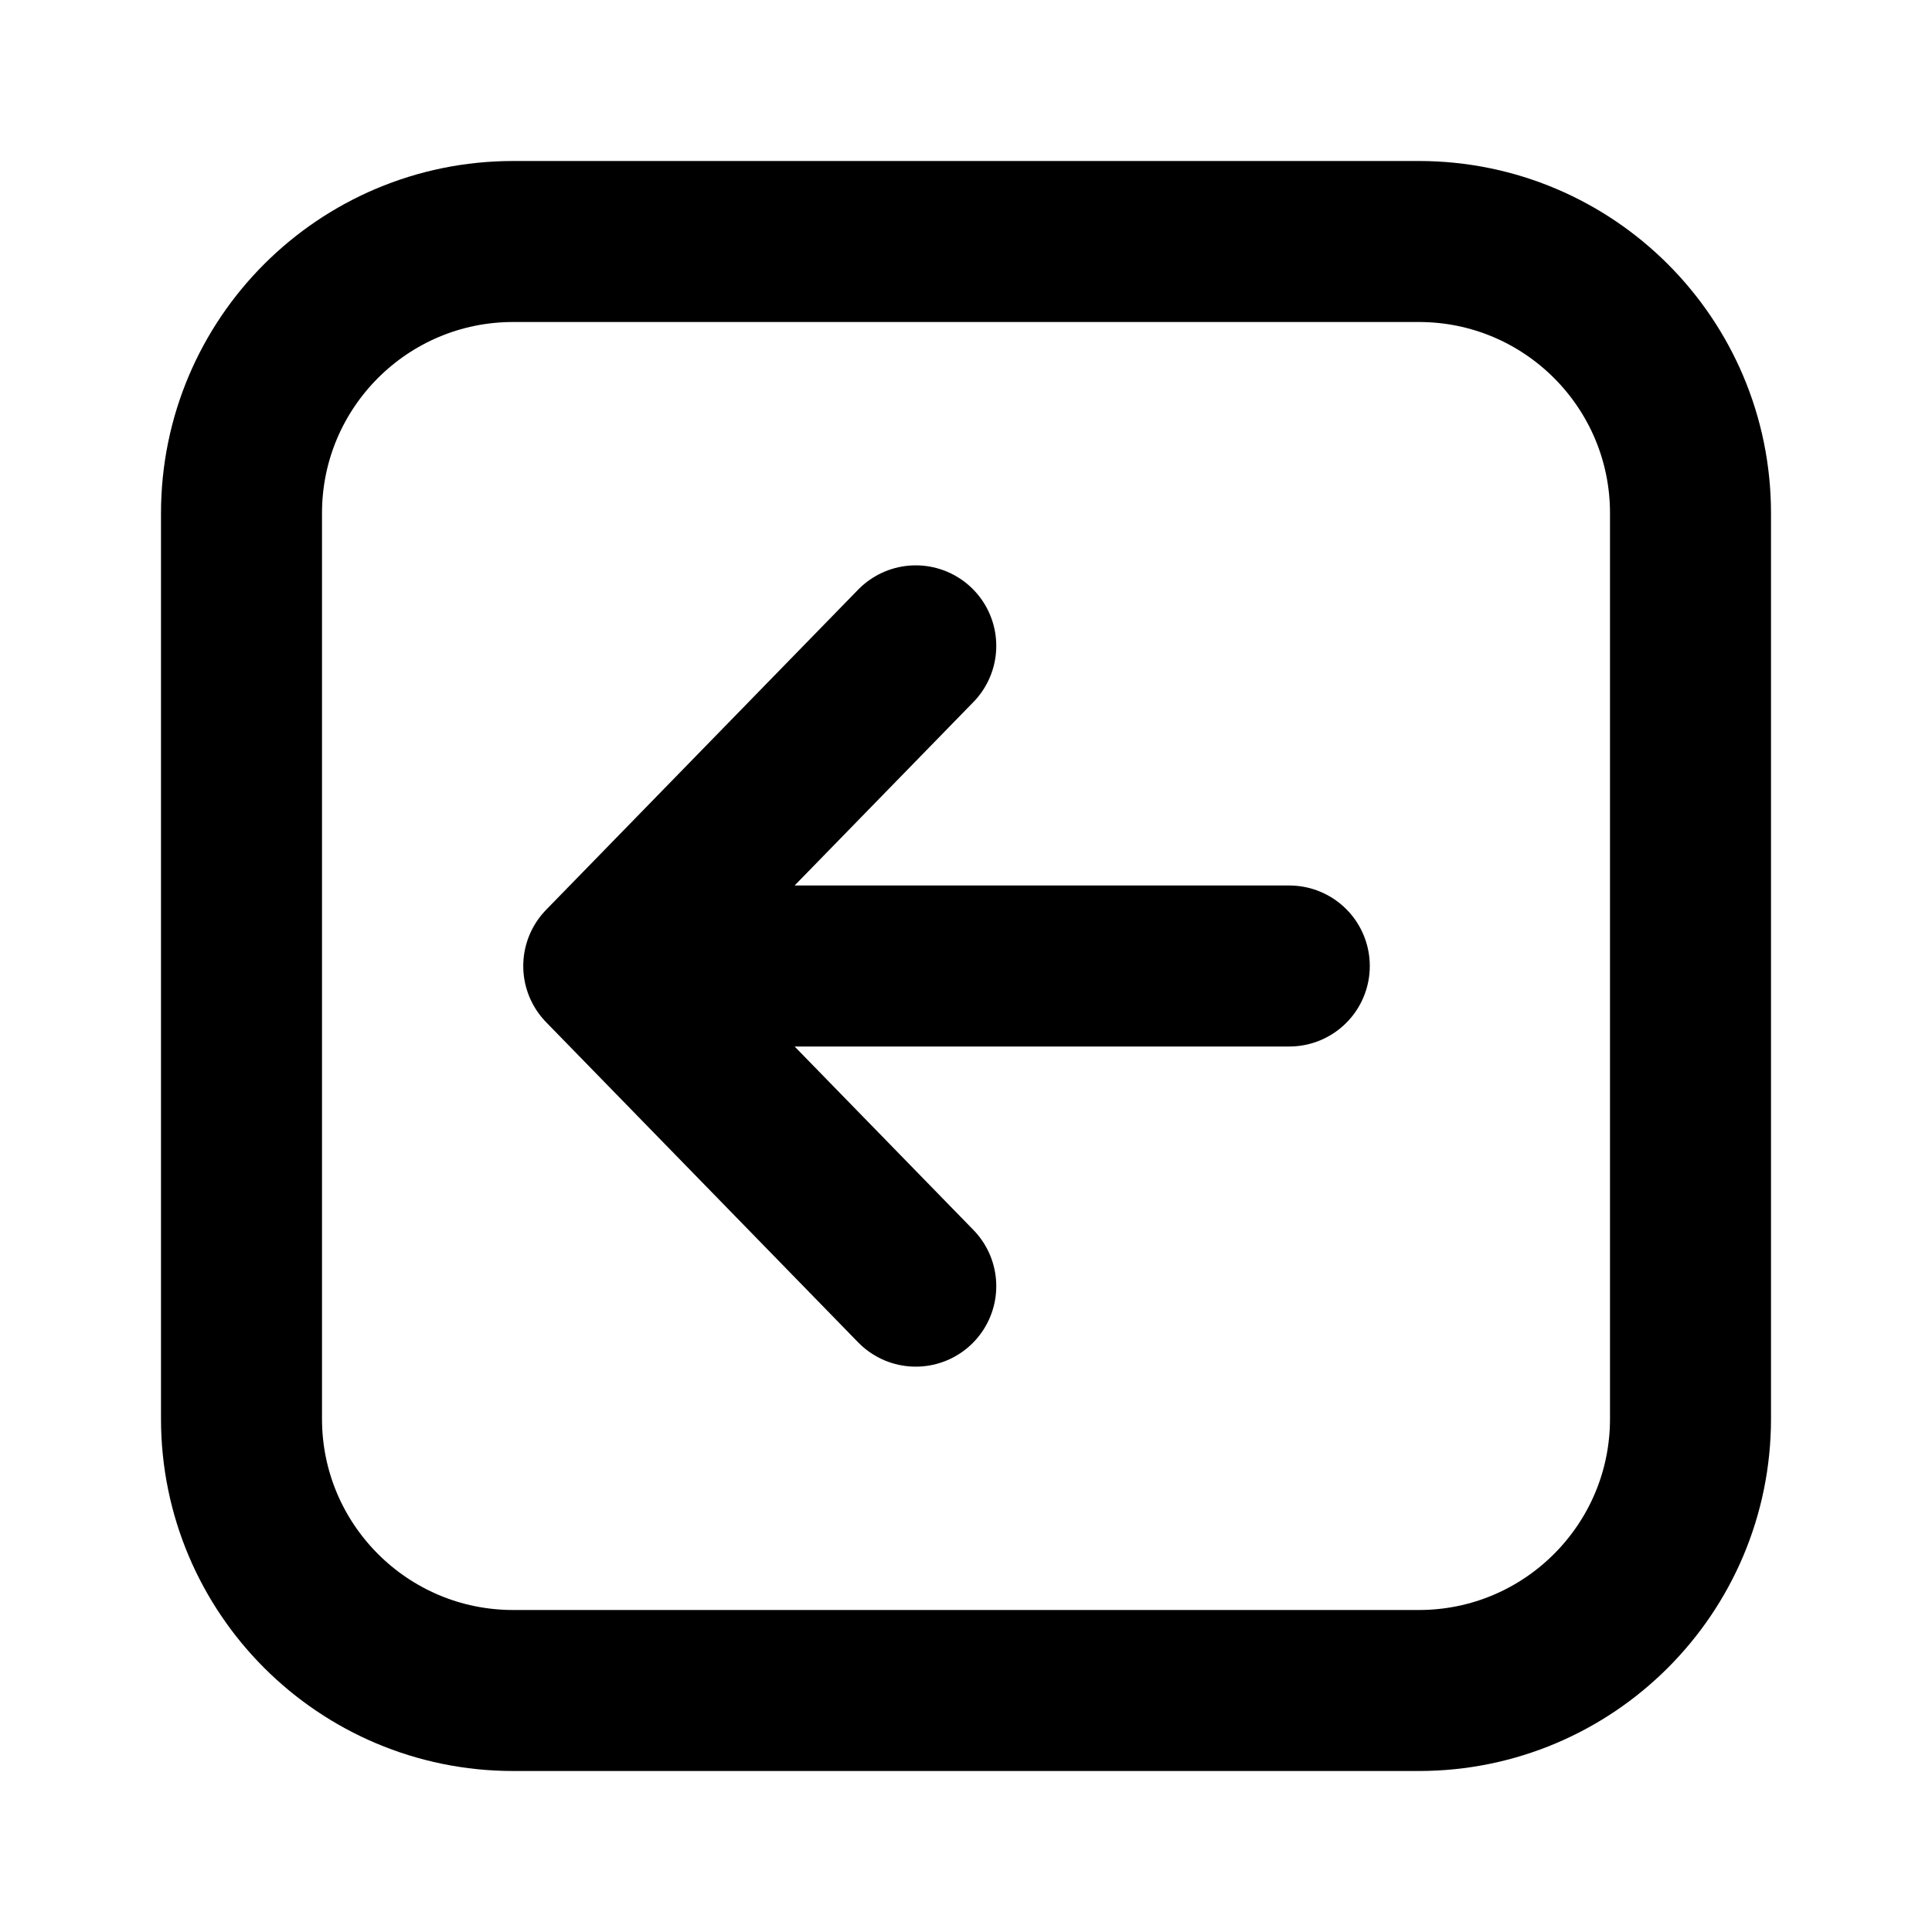
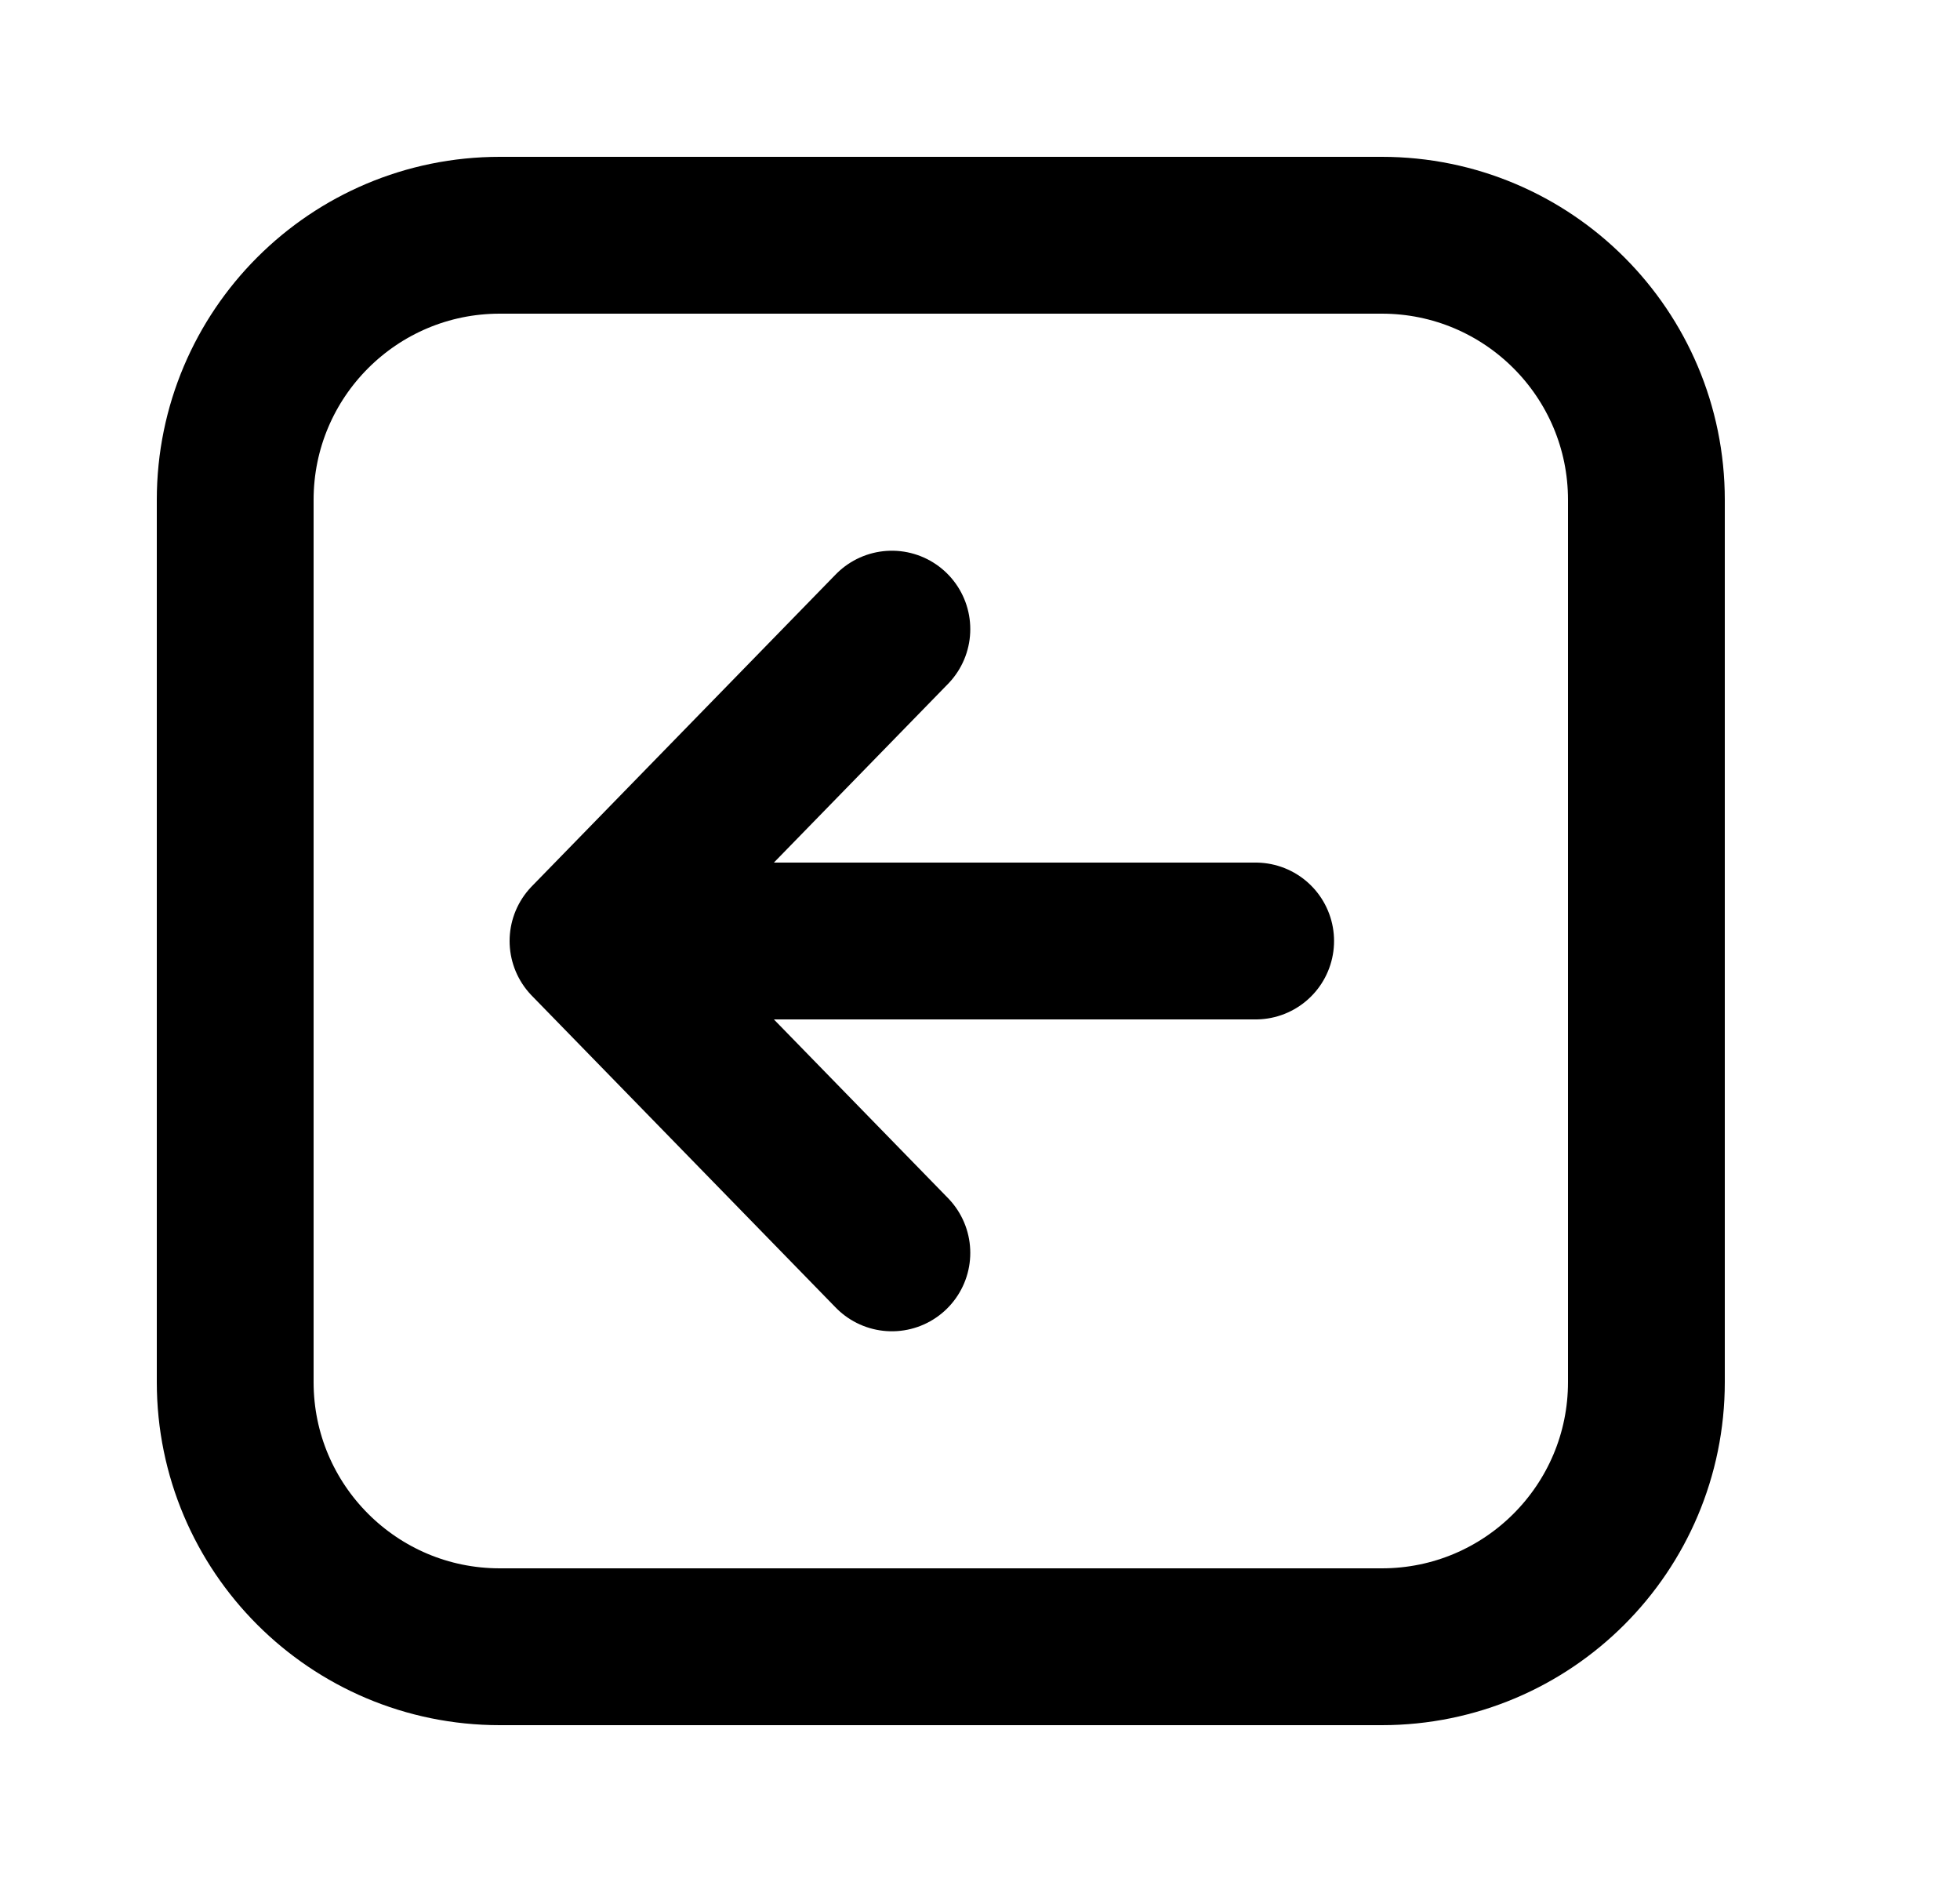
- <svg xmlns="http://www.w3.org/2000/svg" width="24" height="24" viewBox="0 0 24 24" fill="none">
+ <svg xmlns="http://www.w3.org/2000/svg" width="100%" height="100%" viewBox="0 0 25 24" fill="none">
  <path d="M11.376 15.977L7.5 12M7.5 12L11.376 8.023M7.5 12H16.016M21 6.375L21 17.625C21 19.489 19.489 21 17.625 21H6.375C4.511 21 3 19.489 3 17.625V6.375C3 4.511 4.511 3 6.375 3H17.625C19.489 3 21 4.511 21 6.375Z" stroke="black" stroke-width="2" stroke-linecap="round" stroke-linejoin="round" />
</svg>
